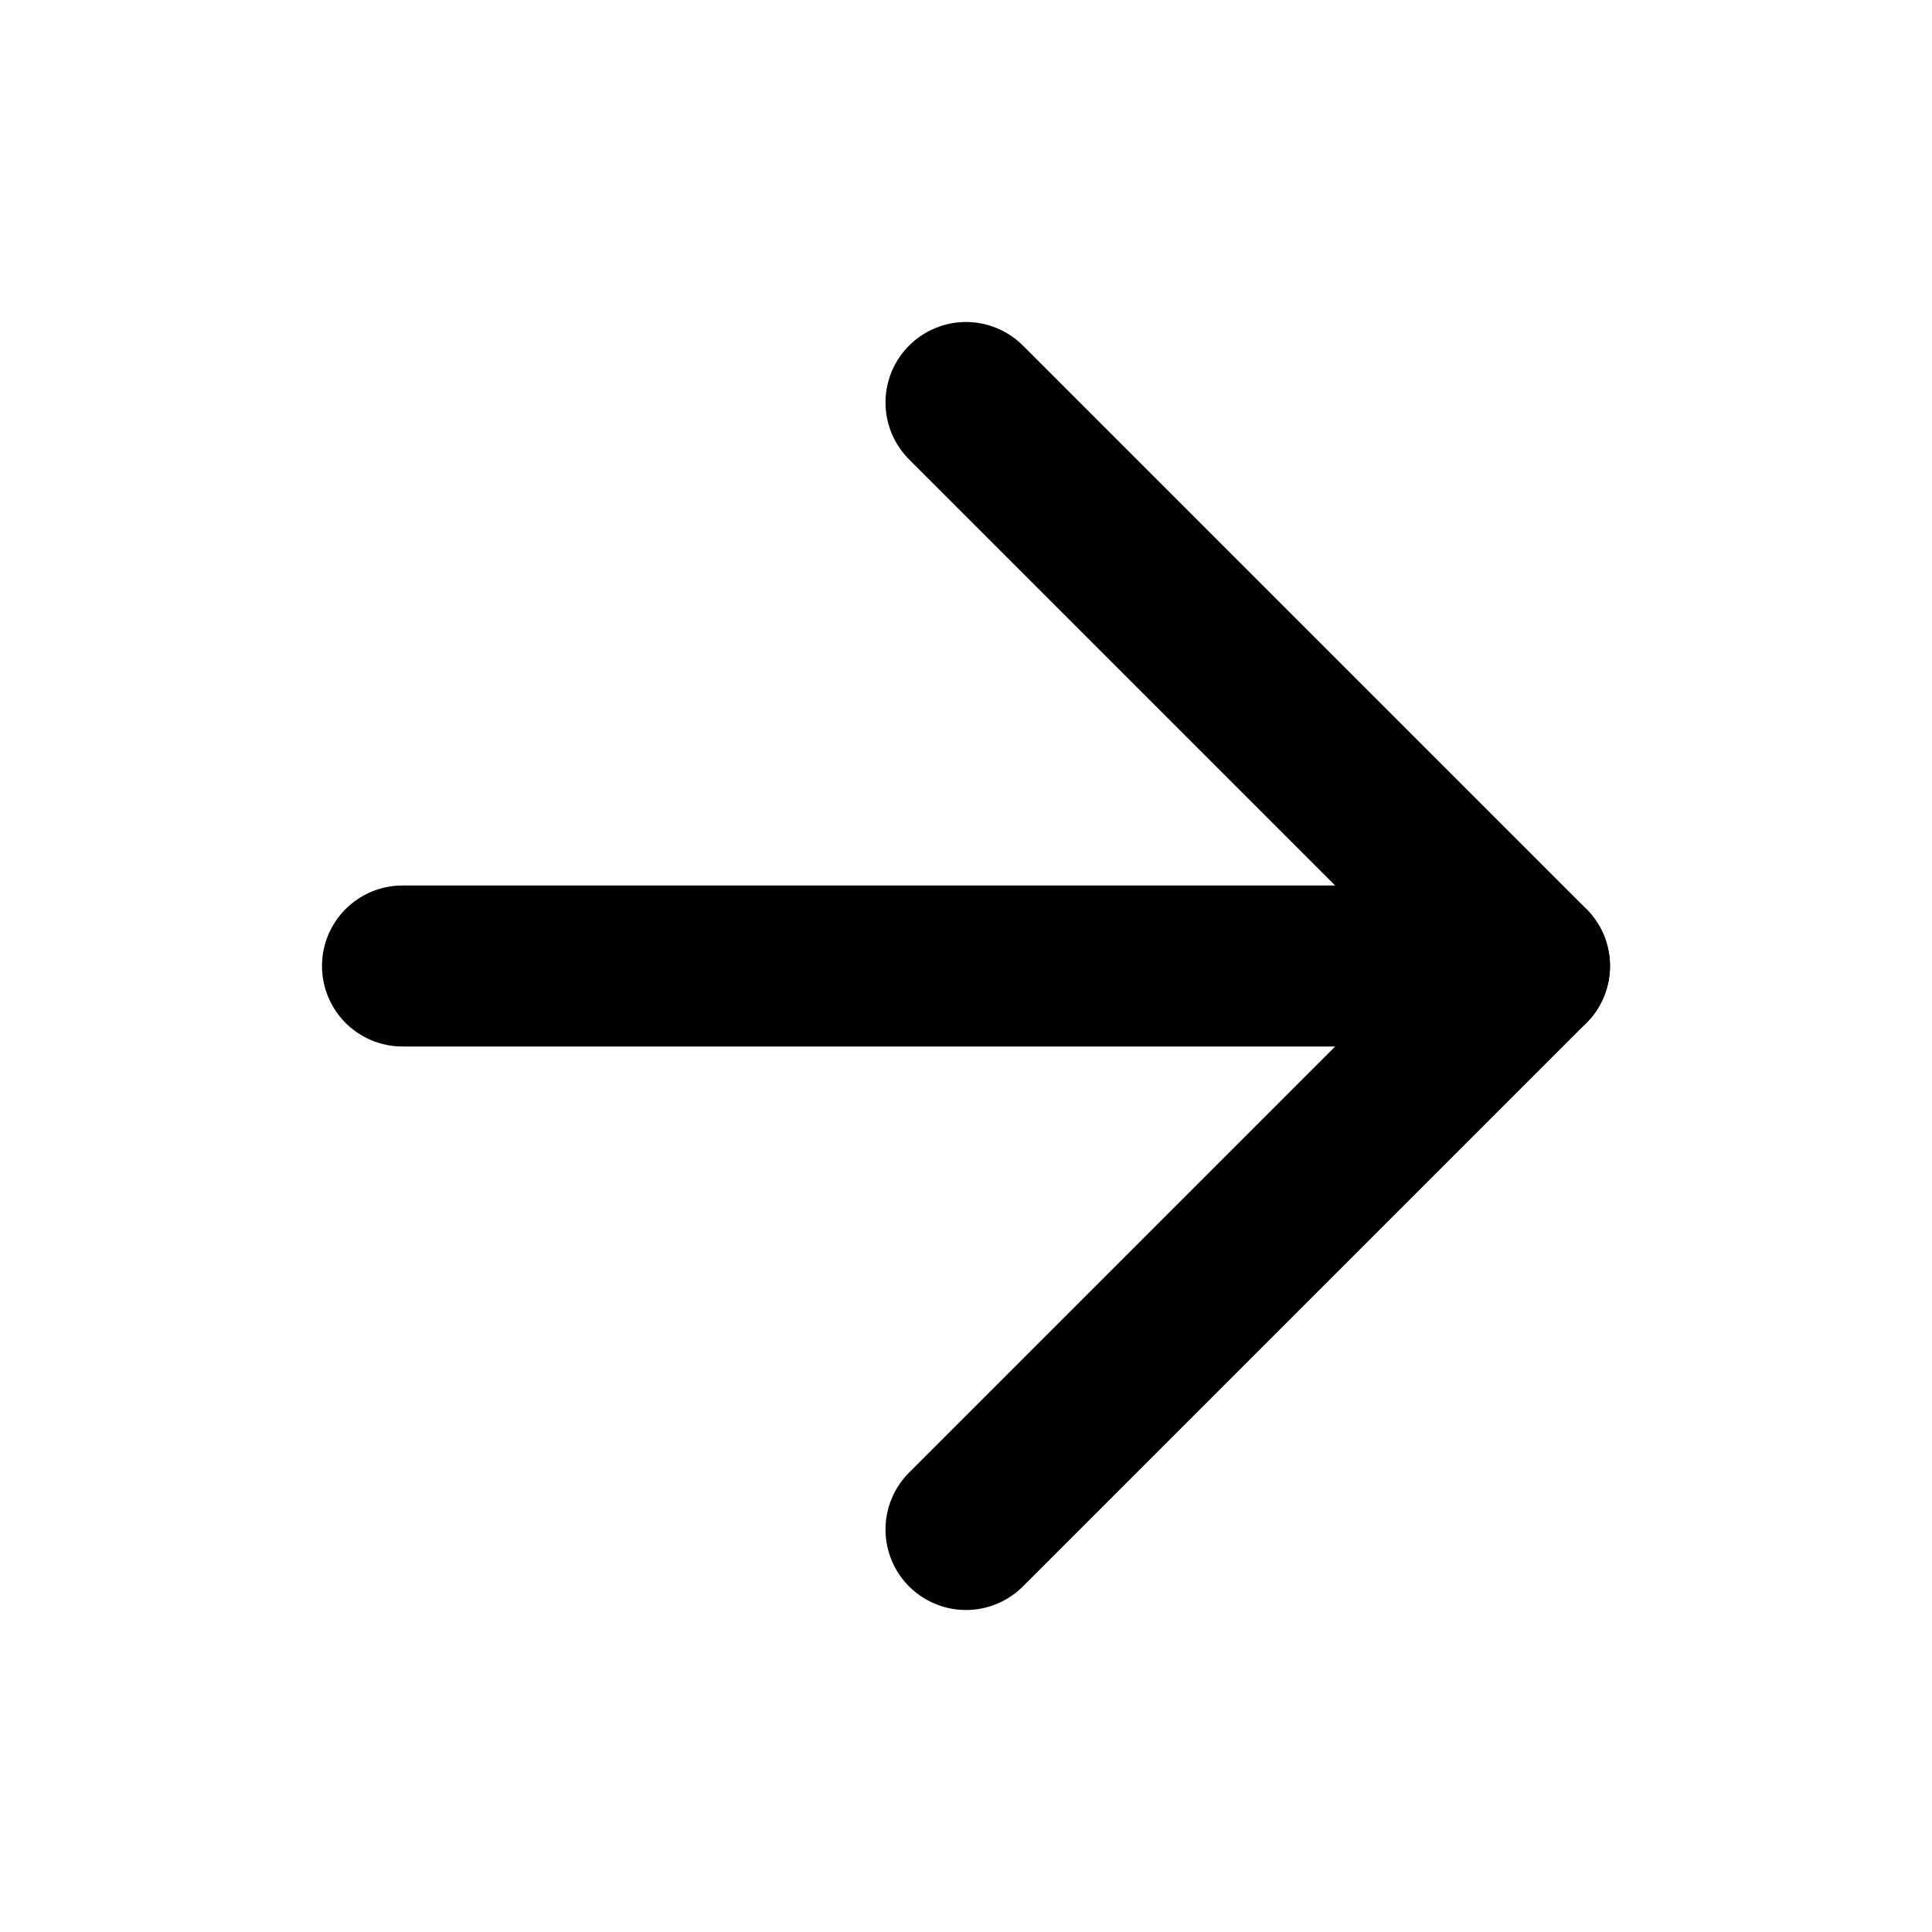
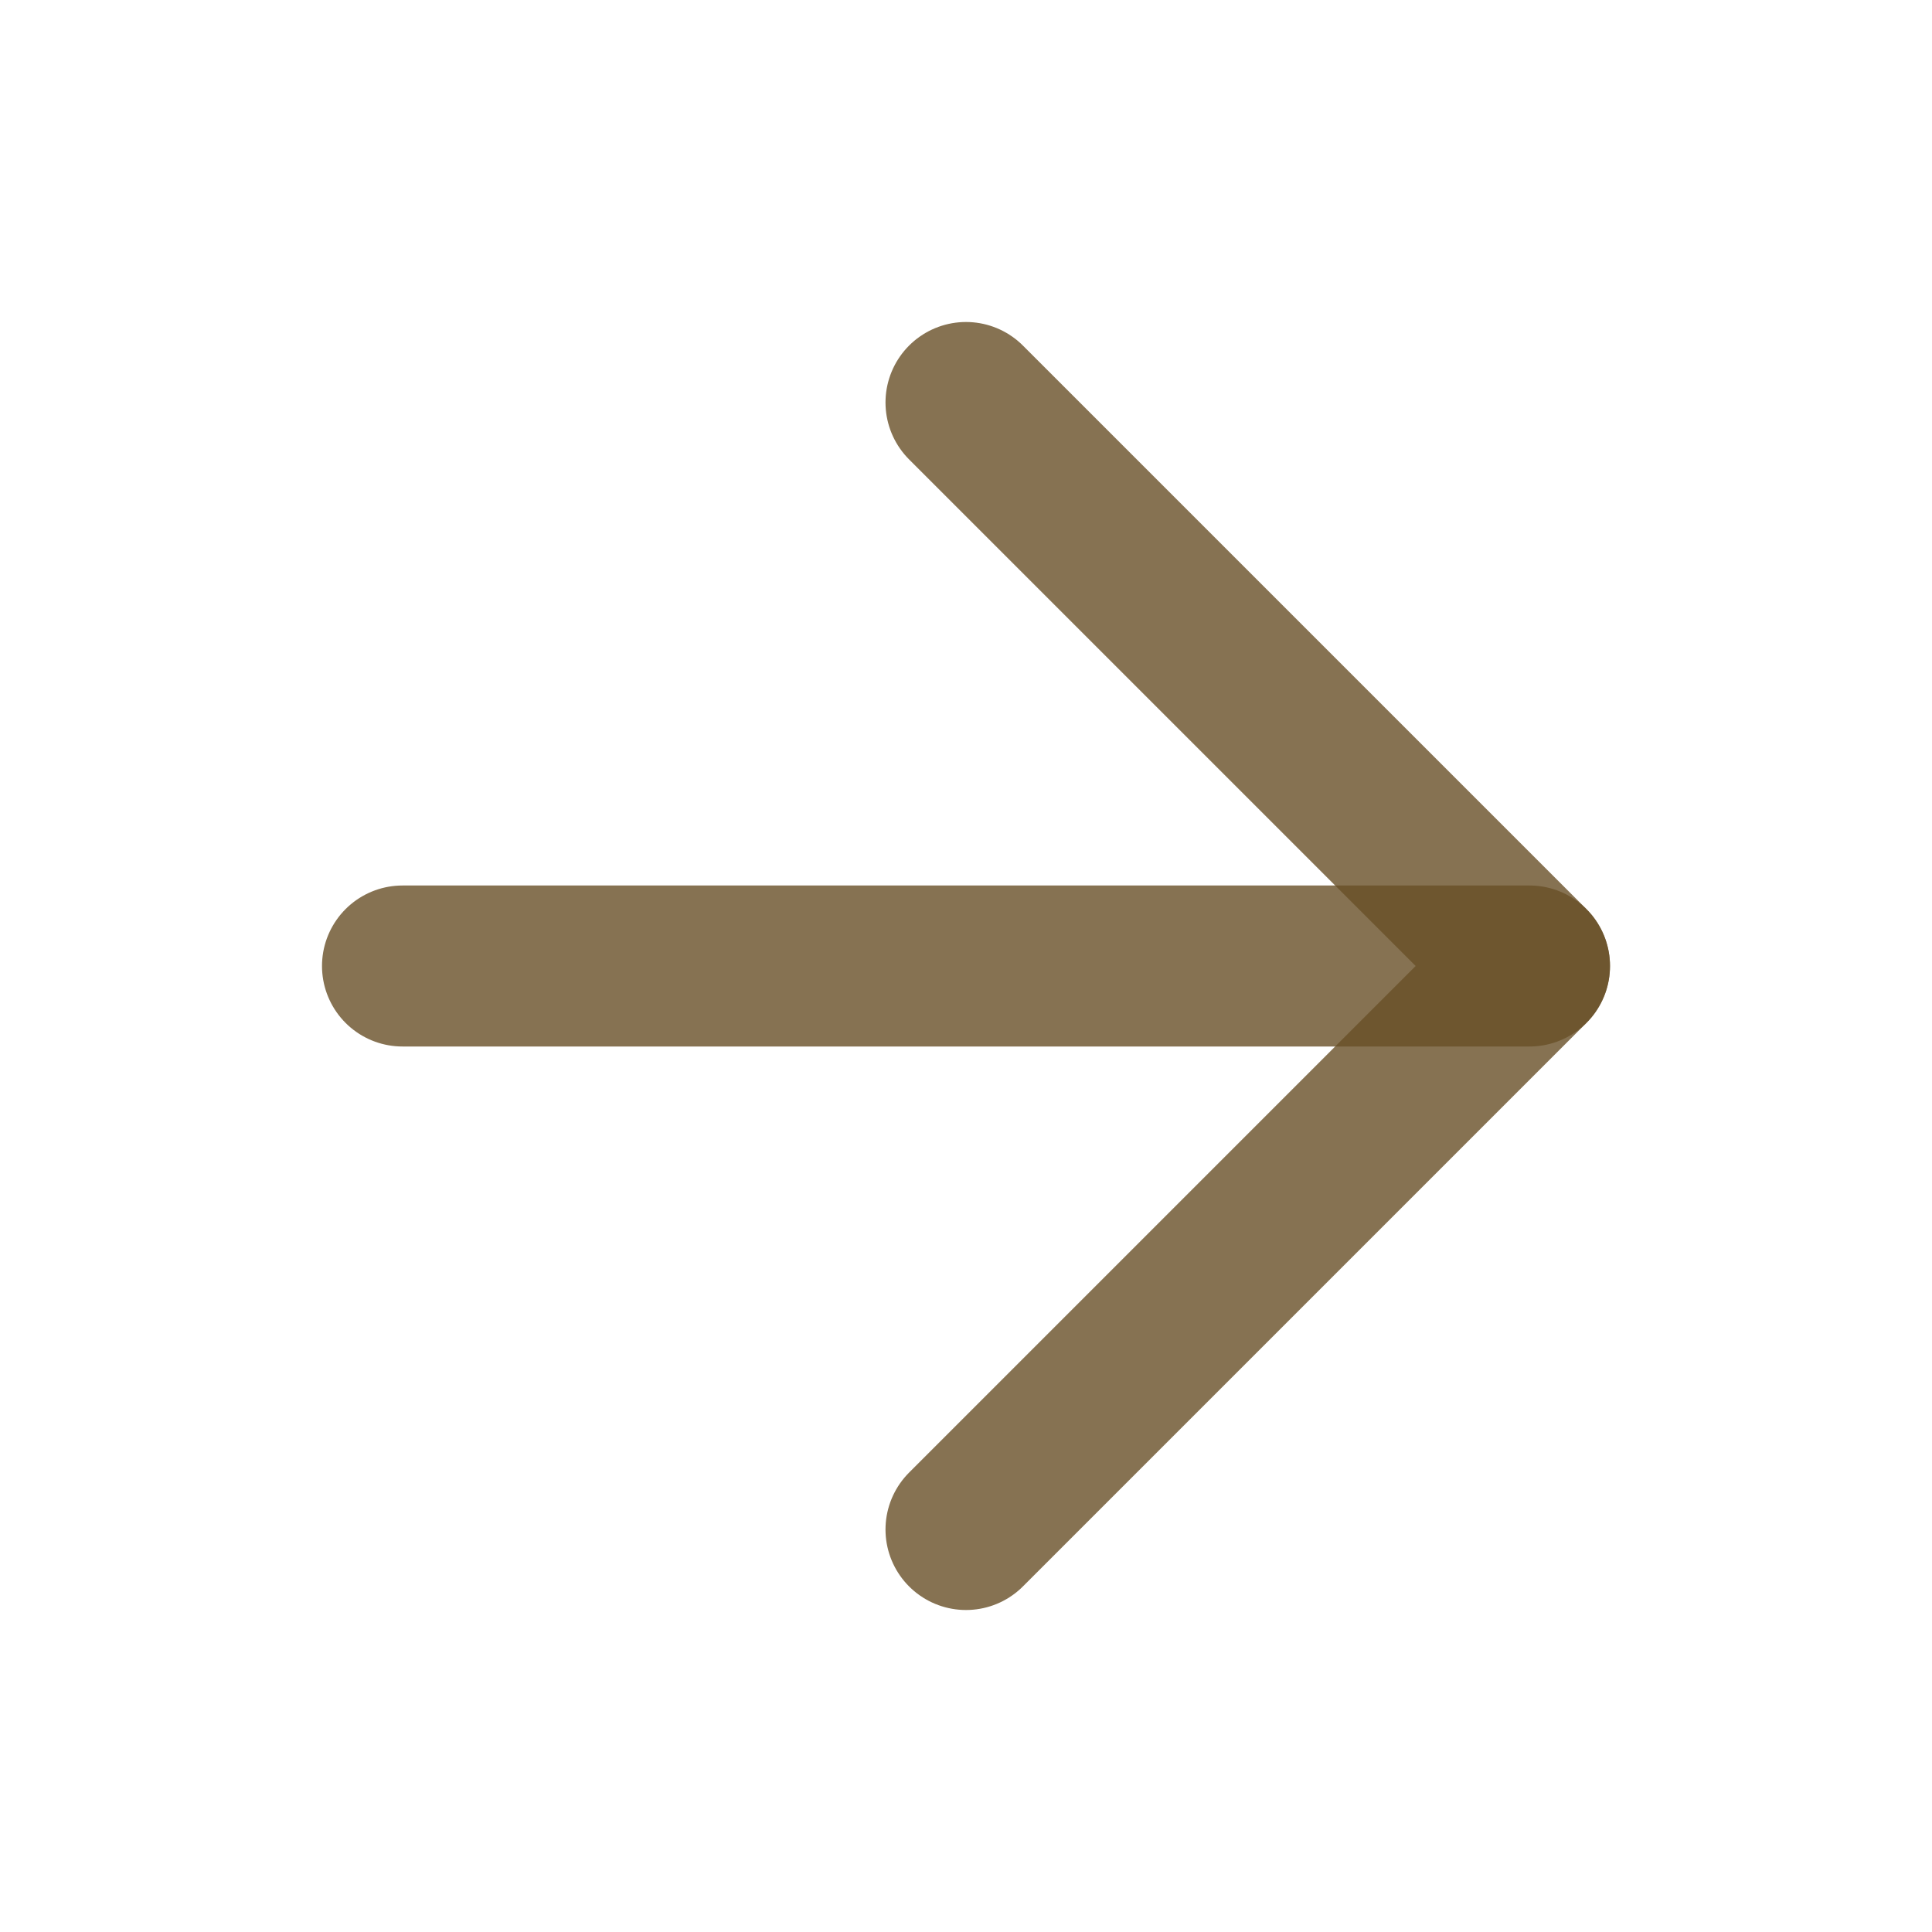
- <svg xmlns="http://www.w3.org/2000/svg" viewBox="0 0 24 24" fill="none" stroke="currentColor" stroke-width="2" stroke-linecap="round" stroke-linejoin="round" width="24" height="24">
+ <svg xmlns="http://www.w3.org/2000/svg" viewBox="0 0 24 24" fill="none" stroke="#684f27cc" stroke-width="2" stroke-linecap="round" stroke-linejoin="round" width="24" height="24">
  <path d="M5 12h14" />
  <path d="m12 5 7 7-7 7" />
</svg>
